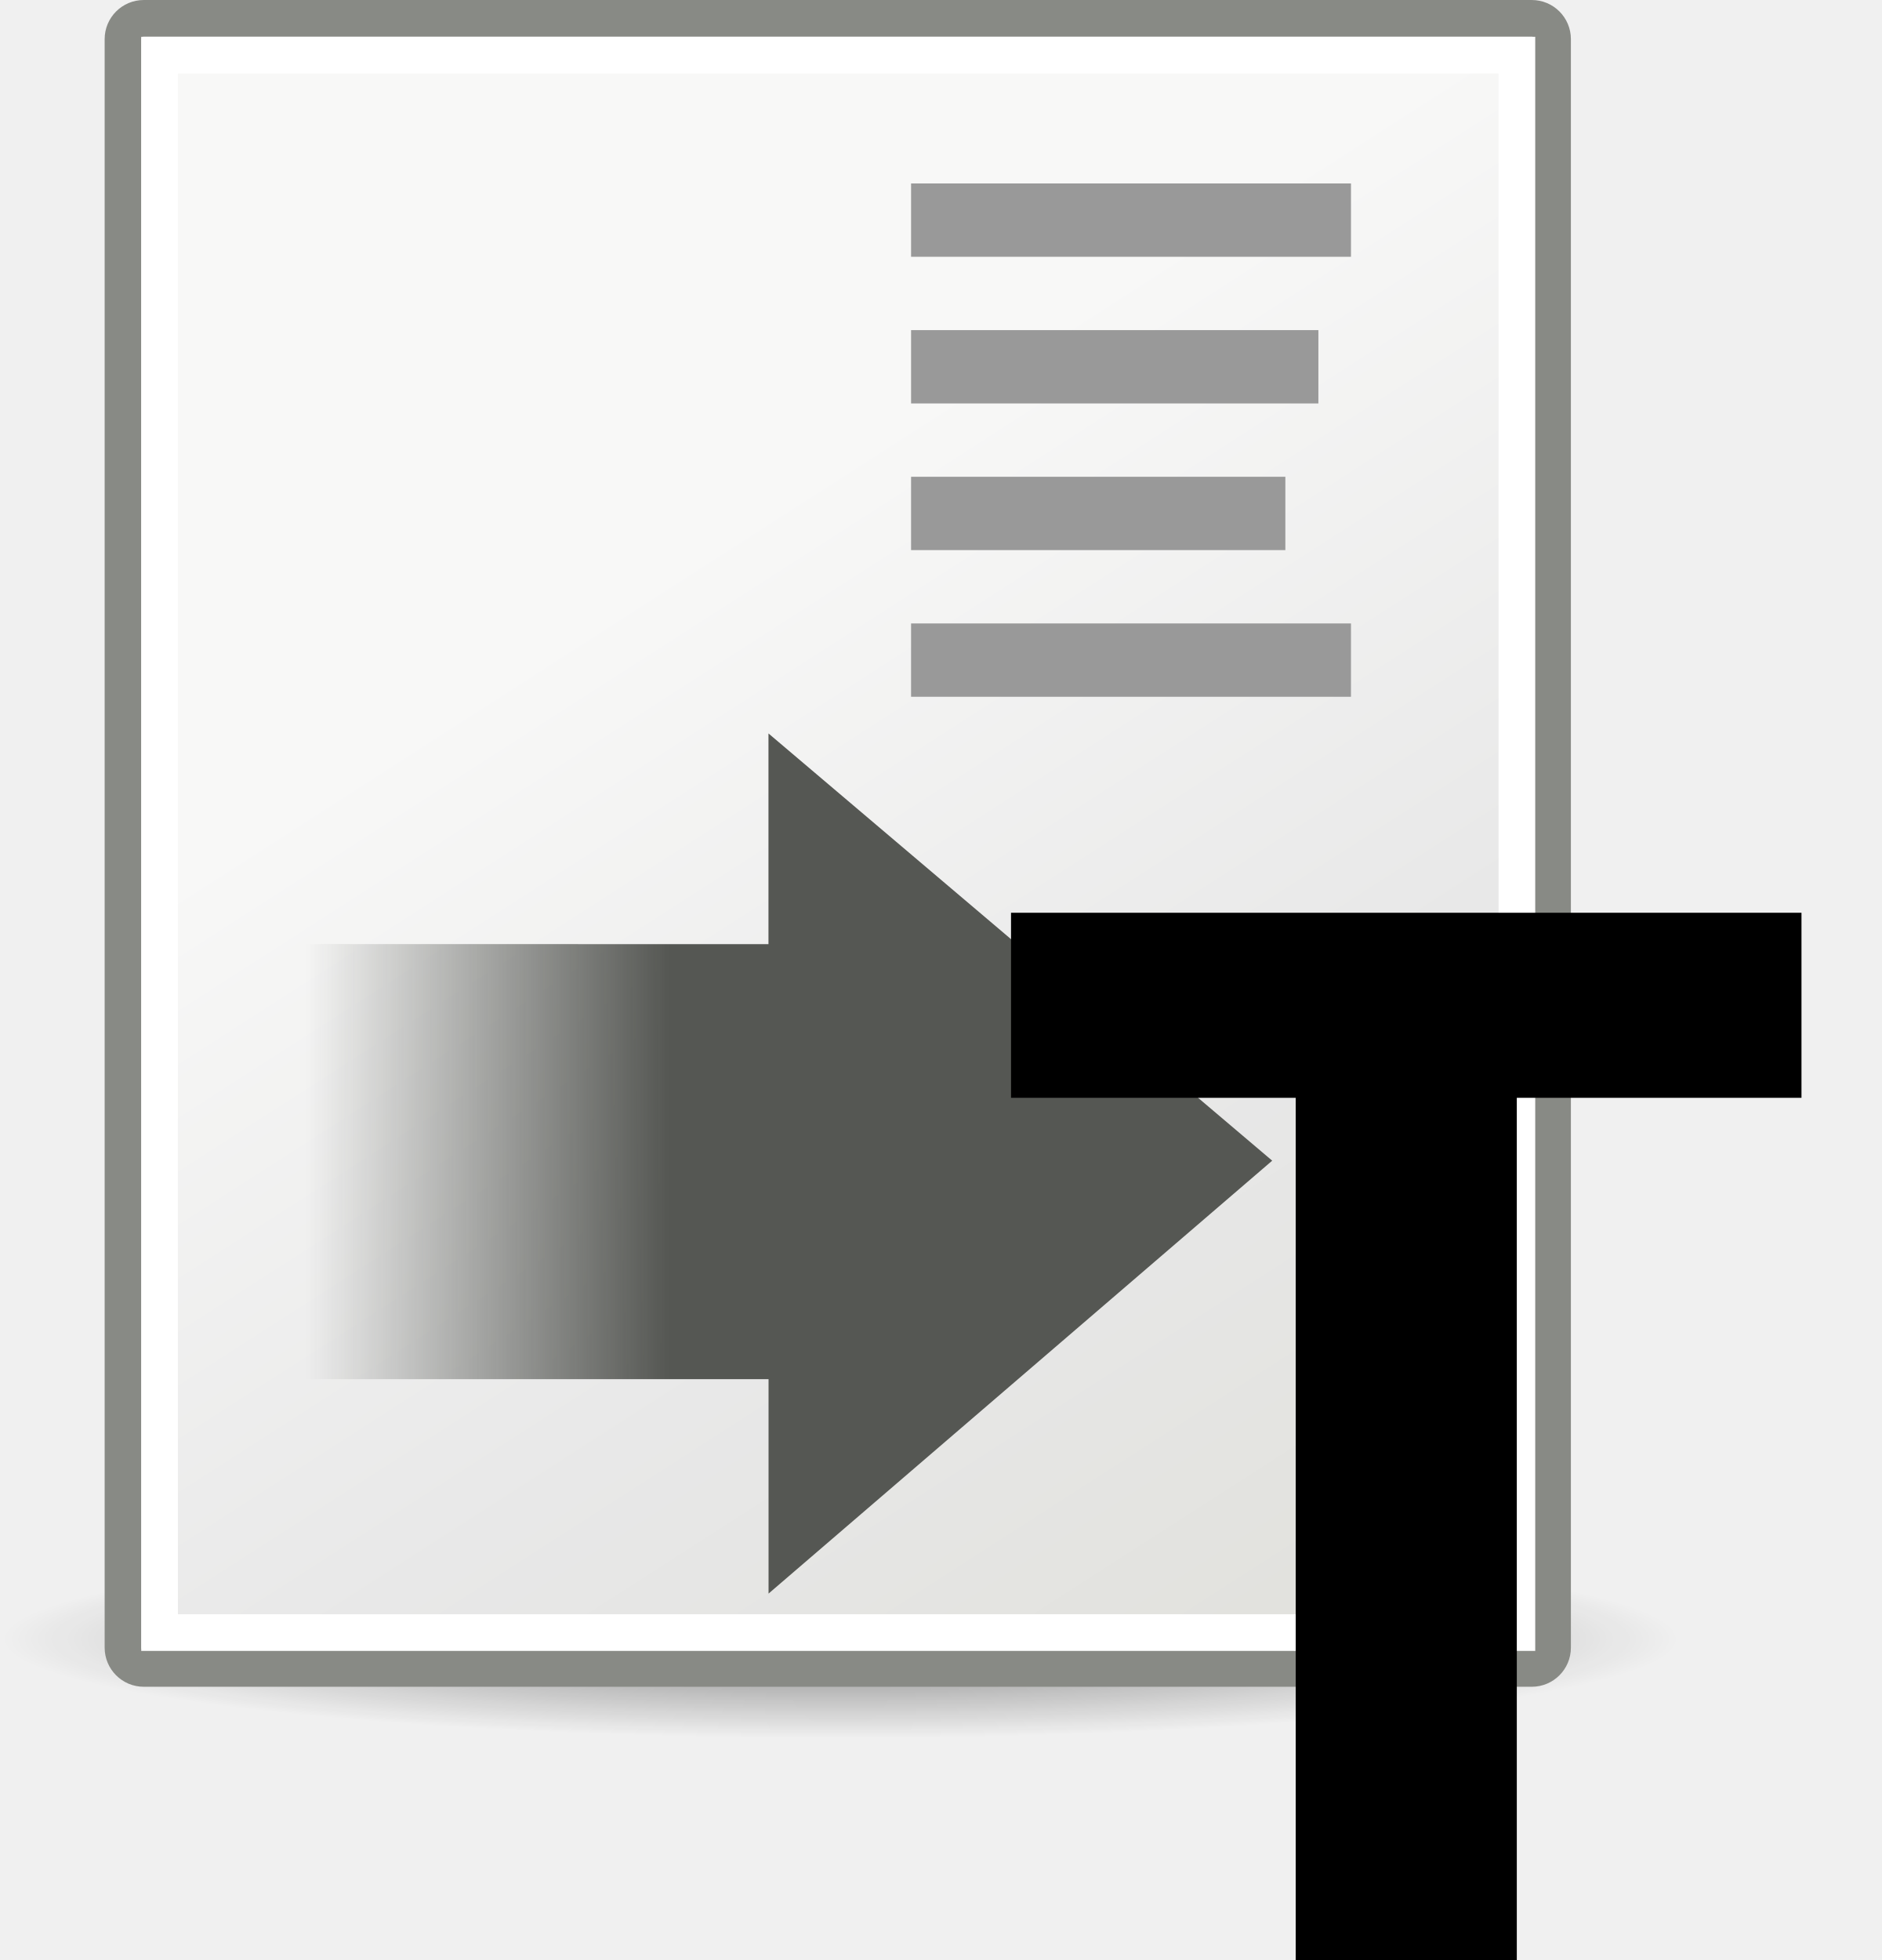
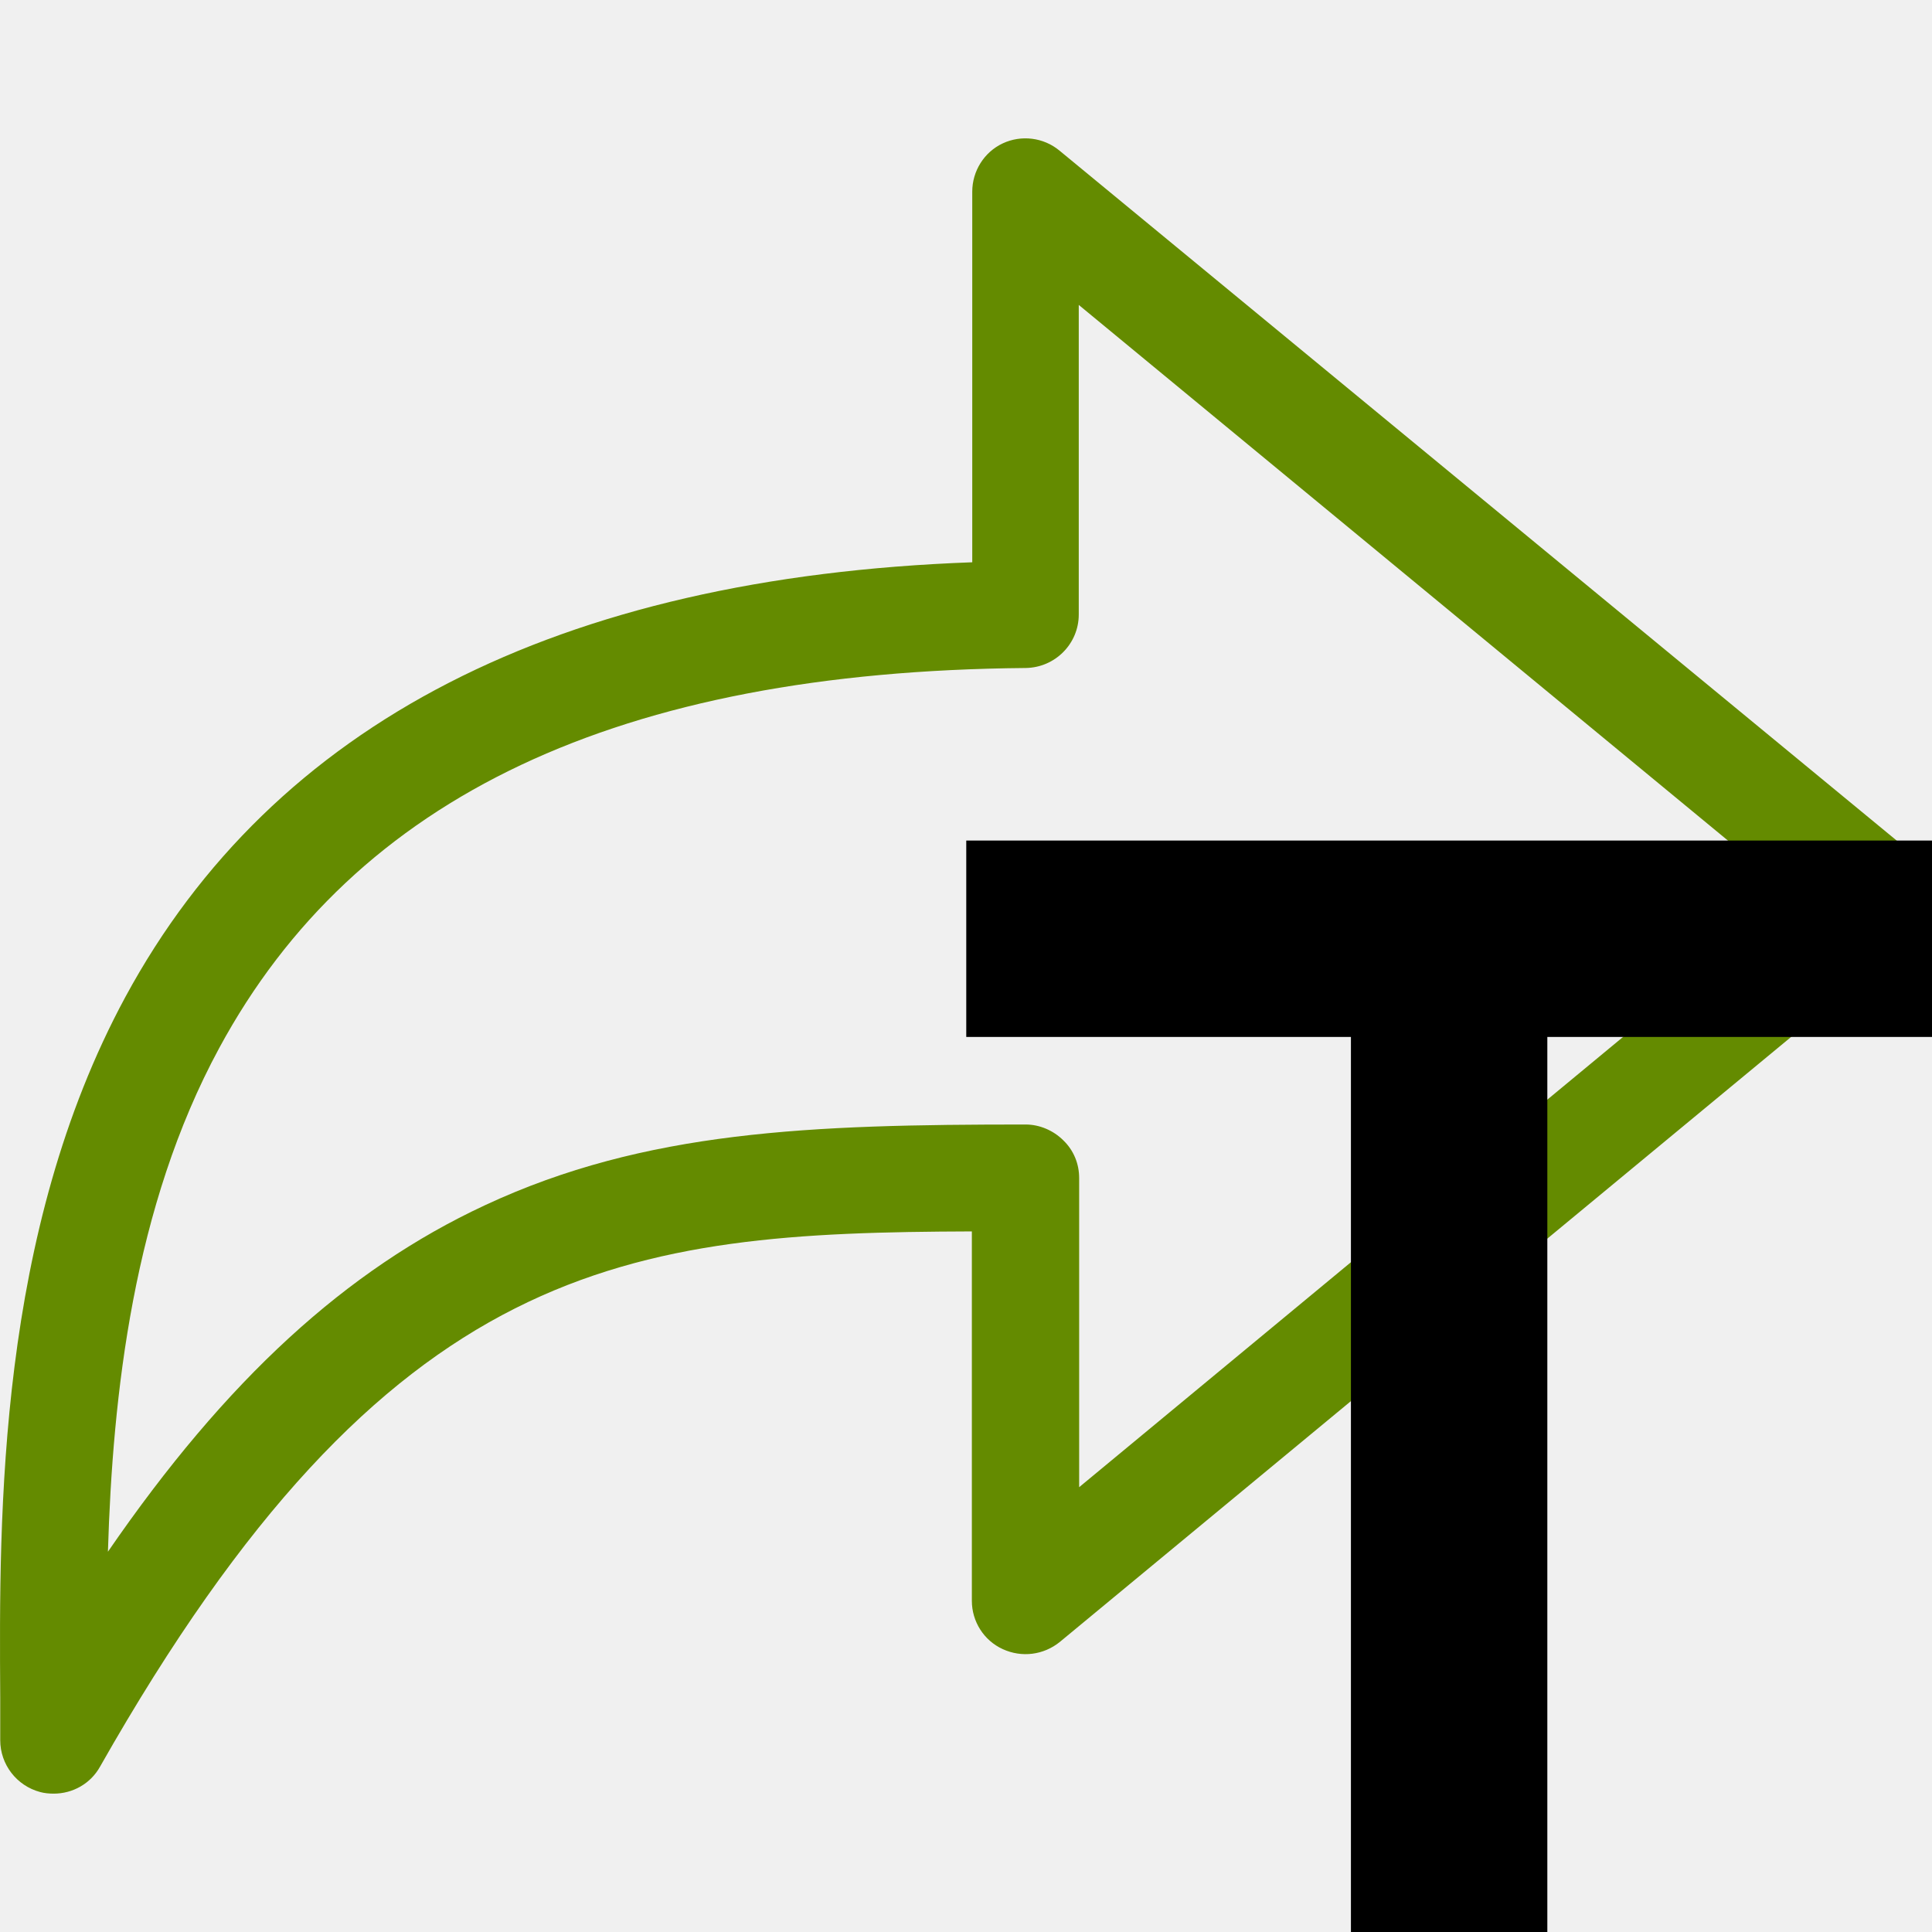
- <svg xmlns="http://www.w3.org/2000/svg" xmlns:xlink="http://www.w3.org/1999/xlink" width="51.334" height="53.455" id="svg4198" version="1.1">
-   <defs id="defs4200">
-     <linearGradient id="linearGradient5157">
-       <stop style="stop-color:#555753" offset="0" id="stop5159" />
-       <stop style="stop-color:#555753;stop-opacity:0;" offset="1" id="stop5161" />
-     </linearGradient>
-     <linearGradient id="linearGradient2591">
-       <stop style="stop-color:#9db029;stop-opacity:1;" offset="0" id="stop2593" />
-       <stop style="stop-color:#869623;stop-opacity:1;" offset="1" id="stop2595" />
-     </linearGradient>
-     <linearGradient id="linearGradient3558">
-       <stop style="stop-color:#000000;stop-opacity:1;" offset="0" id="stop3560" />
-       <stop style="stop-color:#000000;stop-opacity:0;" offset="1" id="stop3562" />
-     </linearGradient>
-     <radialGradient xlink:href="#linearGradient3558" id="radialGradient3564" cx="22.571" cy="30.857" fx="22.571" fy="30.857" r="15.571" gradientTransform="matrix(1,0,0,0.651376,0,10.75754)" gradientUnits="userSpaceOnUse" />
-     <linearGradient id="linearGradient15218">
-       <stop style="stop-color:#f8f8f7;stop-opacity:1;" offset="0" id="stop15220" />
-       <stop id="stop2269" offset="0.599" style="stop-color:#e8e8e8;stop-opacity:1;" />
-       <stop style="stop-color:#e2e2de;stop-opacity:1;" offset="1" id="stop15222" />
-     </linearGradient>
-     <linearGradient xlink:href="#linearGradient15218" id="linearGradient15224" x1="22.308" y1="18.992" x2="35.785" y2="39.498" gradientUnits="userSpaceOnUse" gradientTransform="matrix(1.060837,0,0,0.987595,4.641161,4.108291)" />
-     <linearGradient id="linearGradient2259">
-       <stop style="stop-color:#ffffff;stop-opacity:1;" offset="0" id="stop2261" />
-       <stop style="stop-color:#ffffff;stop-opacity:0;" offset="1" id="stop2263" />
-     </linearGradient>
-     <linearGradient xlink:href="#linearGradient2259" id="linearGradient2265" x1="26.076" y1="26.697" x2="30.811" y2="42.007" gradientUnits="userSpaceOnUse" gradientTransform="matrix(0.993566,0,0,1,6.219859,4.033411)" />
-     <linearGradient id="linearGradient2216">
-       <stop style="stop-color:#000000;stop-opacity:1;" offset="0" id="stop2218" />
-       <stop style="stop-color:#000000;stop-opacity:0;" offset="1" id="stop2220" />
-     </linearGradient>
-     <linearGradient xlink:href="#linearGradient2216" id="linearGradient2222" x1="36.812" y1="39.156" x2="39.062" y2="42.062" gradientUnits="userSpaceOnUse" gradientTransform="translate(6.161836,4.033411)" />
-     <linearGradient id="linearGradient2224">
-       <stop style="stop-color:#7c7c7c;stop-opacity:1;" offset="0" id="stop2226" />
-       <stop style="stop-color:#b8b8b8;stop-opacity:1;" offset="1" id="stop2228" />
-     </linearGradient>
-     <linearGradient xlink:href="#linearGradient15218" id="linearGradient2240" gradientUnits="userSpaceOnUse" gradientTransform="matrix(1.342704,0,0,1.235378,-8.219611,-6.577189)" x1="20.794" y1="18.379" x2="35.596" y2="39.6" />
-     <linearGradient xlink:href="#linearGradient5157" id="linearGradient5163" x1="10.73" y1="26.422" x2="2.394" y2="26.422" gradientUnits="userSpaceOnUse" gradientTransform="matrix(1.188,0,0,1.188,6.648659,4.174916)" />
-   </defs>
-   <g id="layer1" transform="translate(-1.147275,-0.9968989)">
-     <ellipse style="color:#000000;display:inline;overflow:visible;visibility:visible;opacity:0.474;fill:url(#radialGradient3564);fill-opacity:1;fill-rule:nonzero;stroke:none;stroke-width:1;stroke-linecap:round;stroke-linejoin:round;stroke-miterlimit:4;stroke-dasharray:none;stroke-dashoffset:0;stroke-opacity:1;marker:none;marker-start:none;marker-mid:none;marker-end:none" id="path3556" transform="matrix(1.472335,0,0,0.266385,-9.15907,37.48203)" cx="22.571" cy="30.857" rx="15.571" ry="10.143" />
-     <rect style="opacity:1;fill:url(#linearGradient2240);fill-opacity:1;fill-rule:evenodd;stroke:#888a85;stroke-width:1;stroke-linecap:butt;stroke-linejoin:miter;stroke-miterlimit:4;stroke-dasharray:none;stroke-dashoffset:0;stroke-opacity:1" id="rect4238" width="38.997" height="45.003" x="4.502" y="1.497" rx="0.567" ry="0.567" />
-     <rect style="color:#000000;display:inline;overflow:visible;visibility:visible;fill:#999999;fill-opacity:1;fill-rule:evenodd;stroke:none;stroke-width:1;stroke-linecap:butt;stroke-linejoin:miter;stroke-miterlimit:4;stroke-dasharray:none;stroke-dashoffset:0;stroke-opacity:1;marker:none;marker-start:none;marker-mid:none;marker-end:none" id="rect4248" width="12" height="2" x="26" y="6" />
-     <rect y="10" x="26" height="2" width="11.111" id="rect4250" style="color:#000000;display:inline;overflow:visible;visibility:visible;fill:#999999;fill-opacity:1;fill-rule:evenodd;stroke:none;stroke-width:1;stroke-linecap:butt;stroke-linejoin:miter;stroke-miterlimit:4;stroke-dasharray:none;stroke-dashoffset:0;stroke-opacity:1;marker:none;marker-start:none;marker-mid:none;marker-end:none" />
-     <rect style="color:#000000;display:inline;overflow:visible;visibility:visible;fill:#999999;fill-opacity:1;fill-rule:evenodd;stroke:none;stroke-width:1;stroke-linecap:butt;stroke-linejoin:miter;stroke-miterlimit:4;stroke-dasharray:none;stroke-dashoffset:0;stroke-opacity:1;marker:none;marker-start:none;marker-mid:none;marker-end:none" id="rect4252" width="10.21" height="2" x="26" y="14" />
-     <rect y="18" x="26" height="2" width="12" id="rect4254" style="color:#000000;display:inline;overflow:visible;visibility:visible;fill:#999999;fill-opacity:1;fill-rule:evenodd;stroke:none;stroke-width:1;stroke-linecap:butt;stroke-linejoin:miter;stroke-miterlimit:4;stroke-dasharray:none;stroke-dashoffset:0;stroke-opacity:1;marker:none;marker-start:none;marker-mid:none;marker-end:none" />
-     <rect style="opacity:1;fill:none;fill-opacity:1;fill-rule:evenodd;stroke:#ffffff;stroke-width:1;stroke-linecap:butt;stroke-linejoin:miter;stroke-miterlimit:4;stroke-dasharray:none;stroke-dashoffset:0;stroke-opacity:1" id="rect2245" width="37.026" height="43.022" x="5.5" y="2.5" rx="0" ry="0" />
-     <path id="path8643" d="m 9,26.744 0,11.867 13.112,0 0,5.848 L 35.851,32.652 22.11,21 l 0,5.747 L 9,26.744 Z" style="color:#000000;display:inline;overflow:visible;visibility:visible;opacity:1;fill:url(#linearGradient5163);fill-opacity:1;fill-rule:evenodd;stroke:none;stroke-width:1;stroke-linecap:round;stroke-linejoin:round;stroke-miterlimit:10;stroke-dasharray:none;stroke-dashoffset:0;stroke-opacity:1;marker:none;marker-start:none;marker-mid:none;marker-end:none" />
-     <text xml:space="preserve" style="font-style:normal;font-weight:bold;font-size:40px;line-height:125%;font-family:sans-serif;letter-spacing:0px;word-spacing:0px;fill:#000000;fill-opacity:1;stroke:none;stroke-width:1px;stroke-linecap:butt;stroke-linejoin:miter;stroke-opacity:1;-inkscape-font-specification:'sans-serif Bold';font-stretch:normal;font-variant:normal;" x="27.931" y="54.452" id="text4169">
-       <tspan id="tspan4171" x="27.931" y="54.452">T</tspan>
-     </text>
+ <svg xmlns="http://www.w3.org/2000/svg" version="1.1" id="Capa_1" x="0px" y="0px" viewBox="0 0 487.958 487.958" style="enable-background:new 0 0 487.958 487.958;" xml:space="preserve">
+   <defs id="defs1103" />
+   <g id="g1068" style="fill:#648b00;fill-opacity:1;fill-rule:nonzero;stroke:none;stroke-opacity:1">
+     <path d="M483.058,215.613l-215.5-177.6c-4-3.3-9.6-4-14.3-1.8c-4.7,2.2-7.7,7-7.7,12.2v93.6c-104.6,3.8-176.5,40.7-213.9,109.8   c-32.2,59.6-31.9,130.2-31.6,176.9c0,3.8,0,7.4,0,10.8c0,6.1,4.1,11.5,10.1,13.1c1.1,0.3,2.3,0.4,3.4,0.4c4.8,0,9.3-2.5,11.7-6.8   c73-128.7,133.1-134.9,220.2-135.2v93.3c0,5.2,3,10,7.8,12.2s10.3,1.5,14.4-1.8l215.4-178.2c3.1-2.6,4.9-6.4,4.9-10.4   S486.158,218.213,483.058,215.613z M272.558,375.613v-78.1c0-3.6-1.4-7-4-9.5c-2.5-2.5-6-4-9.5-4c-54.4,0-96.1,1.5-136.6,20.4   c-35,16.3-65.3,44-95.2,87.5c1.2-39.7,6.4-87.1,28.1-127.2c34.4-63.6,101-95.1,203.7-96c7.4-0.1,13.4-6.1,13.4-13.5v-78.2   l180.7,149.1L272.558,375.613z" id="path1066" style="fill:#648b00;fill-opacity:1;fill-rule:nonzero;stroke:none;stroke-opacity:1" />
+   </g>
+   <g id="g1070">
+ </g>
+   <g id="g1072">
+ </g>
+   <g id="g1074">
+ </g>
+   <g id="g1076">
+ </g>
+   <g id="g1078">
+ </g>
+   <g id="g1080">
+ </g>
+   <g id="g1082">
+ </g>
+   <g id="g1084">
+ </g>
+   <g id="g1086">
+ </g>
+   <g id="g1088">
+ </g>
+   <g id="g1090">
+ </g>
+   <g id="g1092">
+ </g>
+   <g id="g1094">
+ </g>
+   <g id="g1096">
+ </g>
+   <g id="g1098">
+ </g>
+   <g id="g5098" transform="matrix(1.102311,0,0,1.102311,136.2022,24.93734)">
+     <path style="fill:none;stroke:#000000;stroke-width:45;stroke-linecap:butt;stroke-linejoin:miter;stroke-miterlimit:4;stroke-dasharray:none;stroke-opacity:1" d="M 97.834,192.467 H 319.108" id="path109" />
+     <path id="path109-3" d="M 208.471,191.09 V 420.045" style="fill:none;stroke:#000000;stroke-width:45;stroke-linecap:butt;stroke-linejoin:miter;stroke-miterlimit:4;stroke-dasharray:none;stroke-opacity:1" />
  </g>
</svg>
